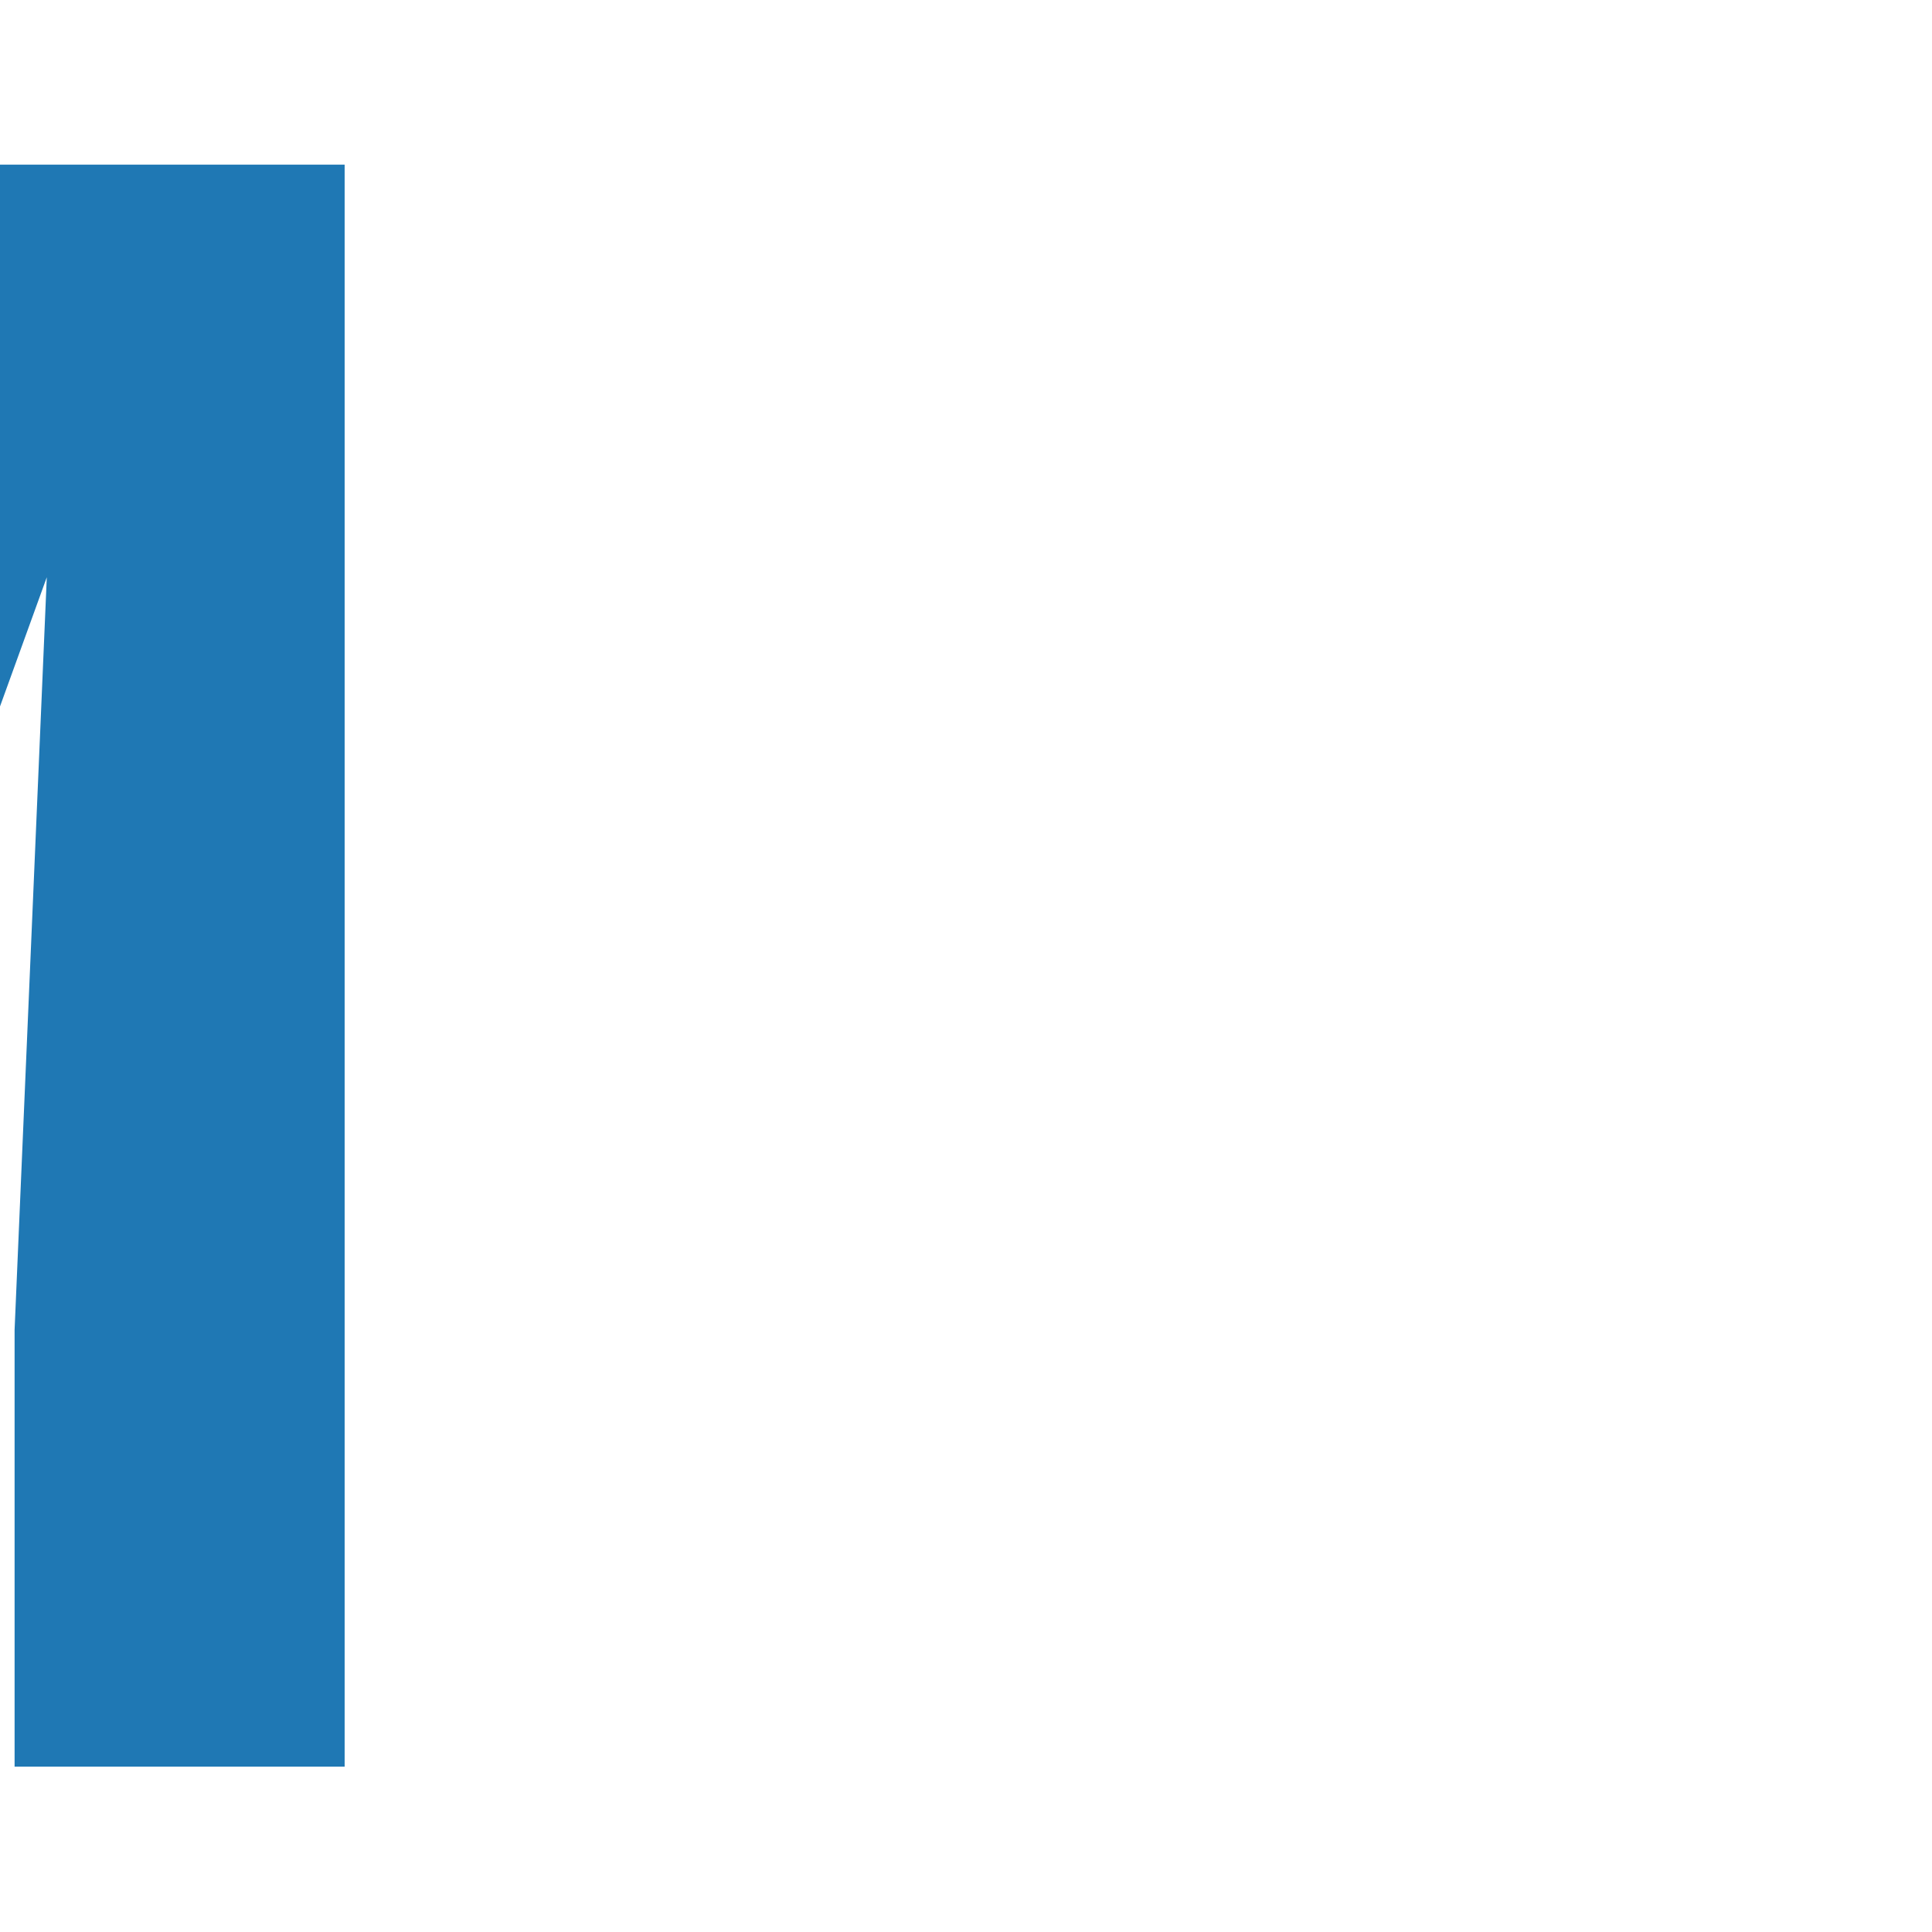
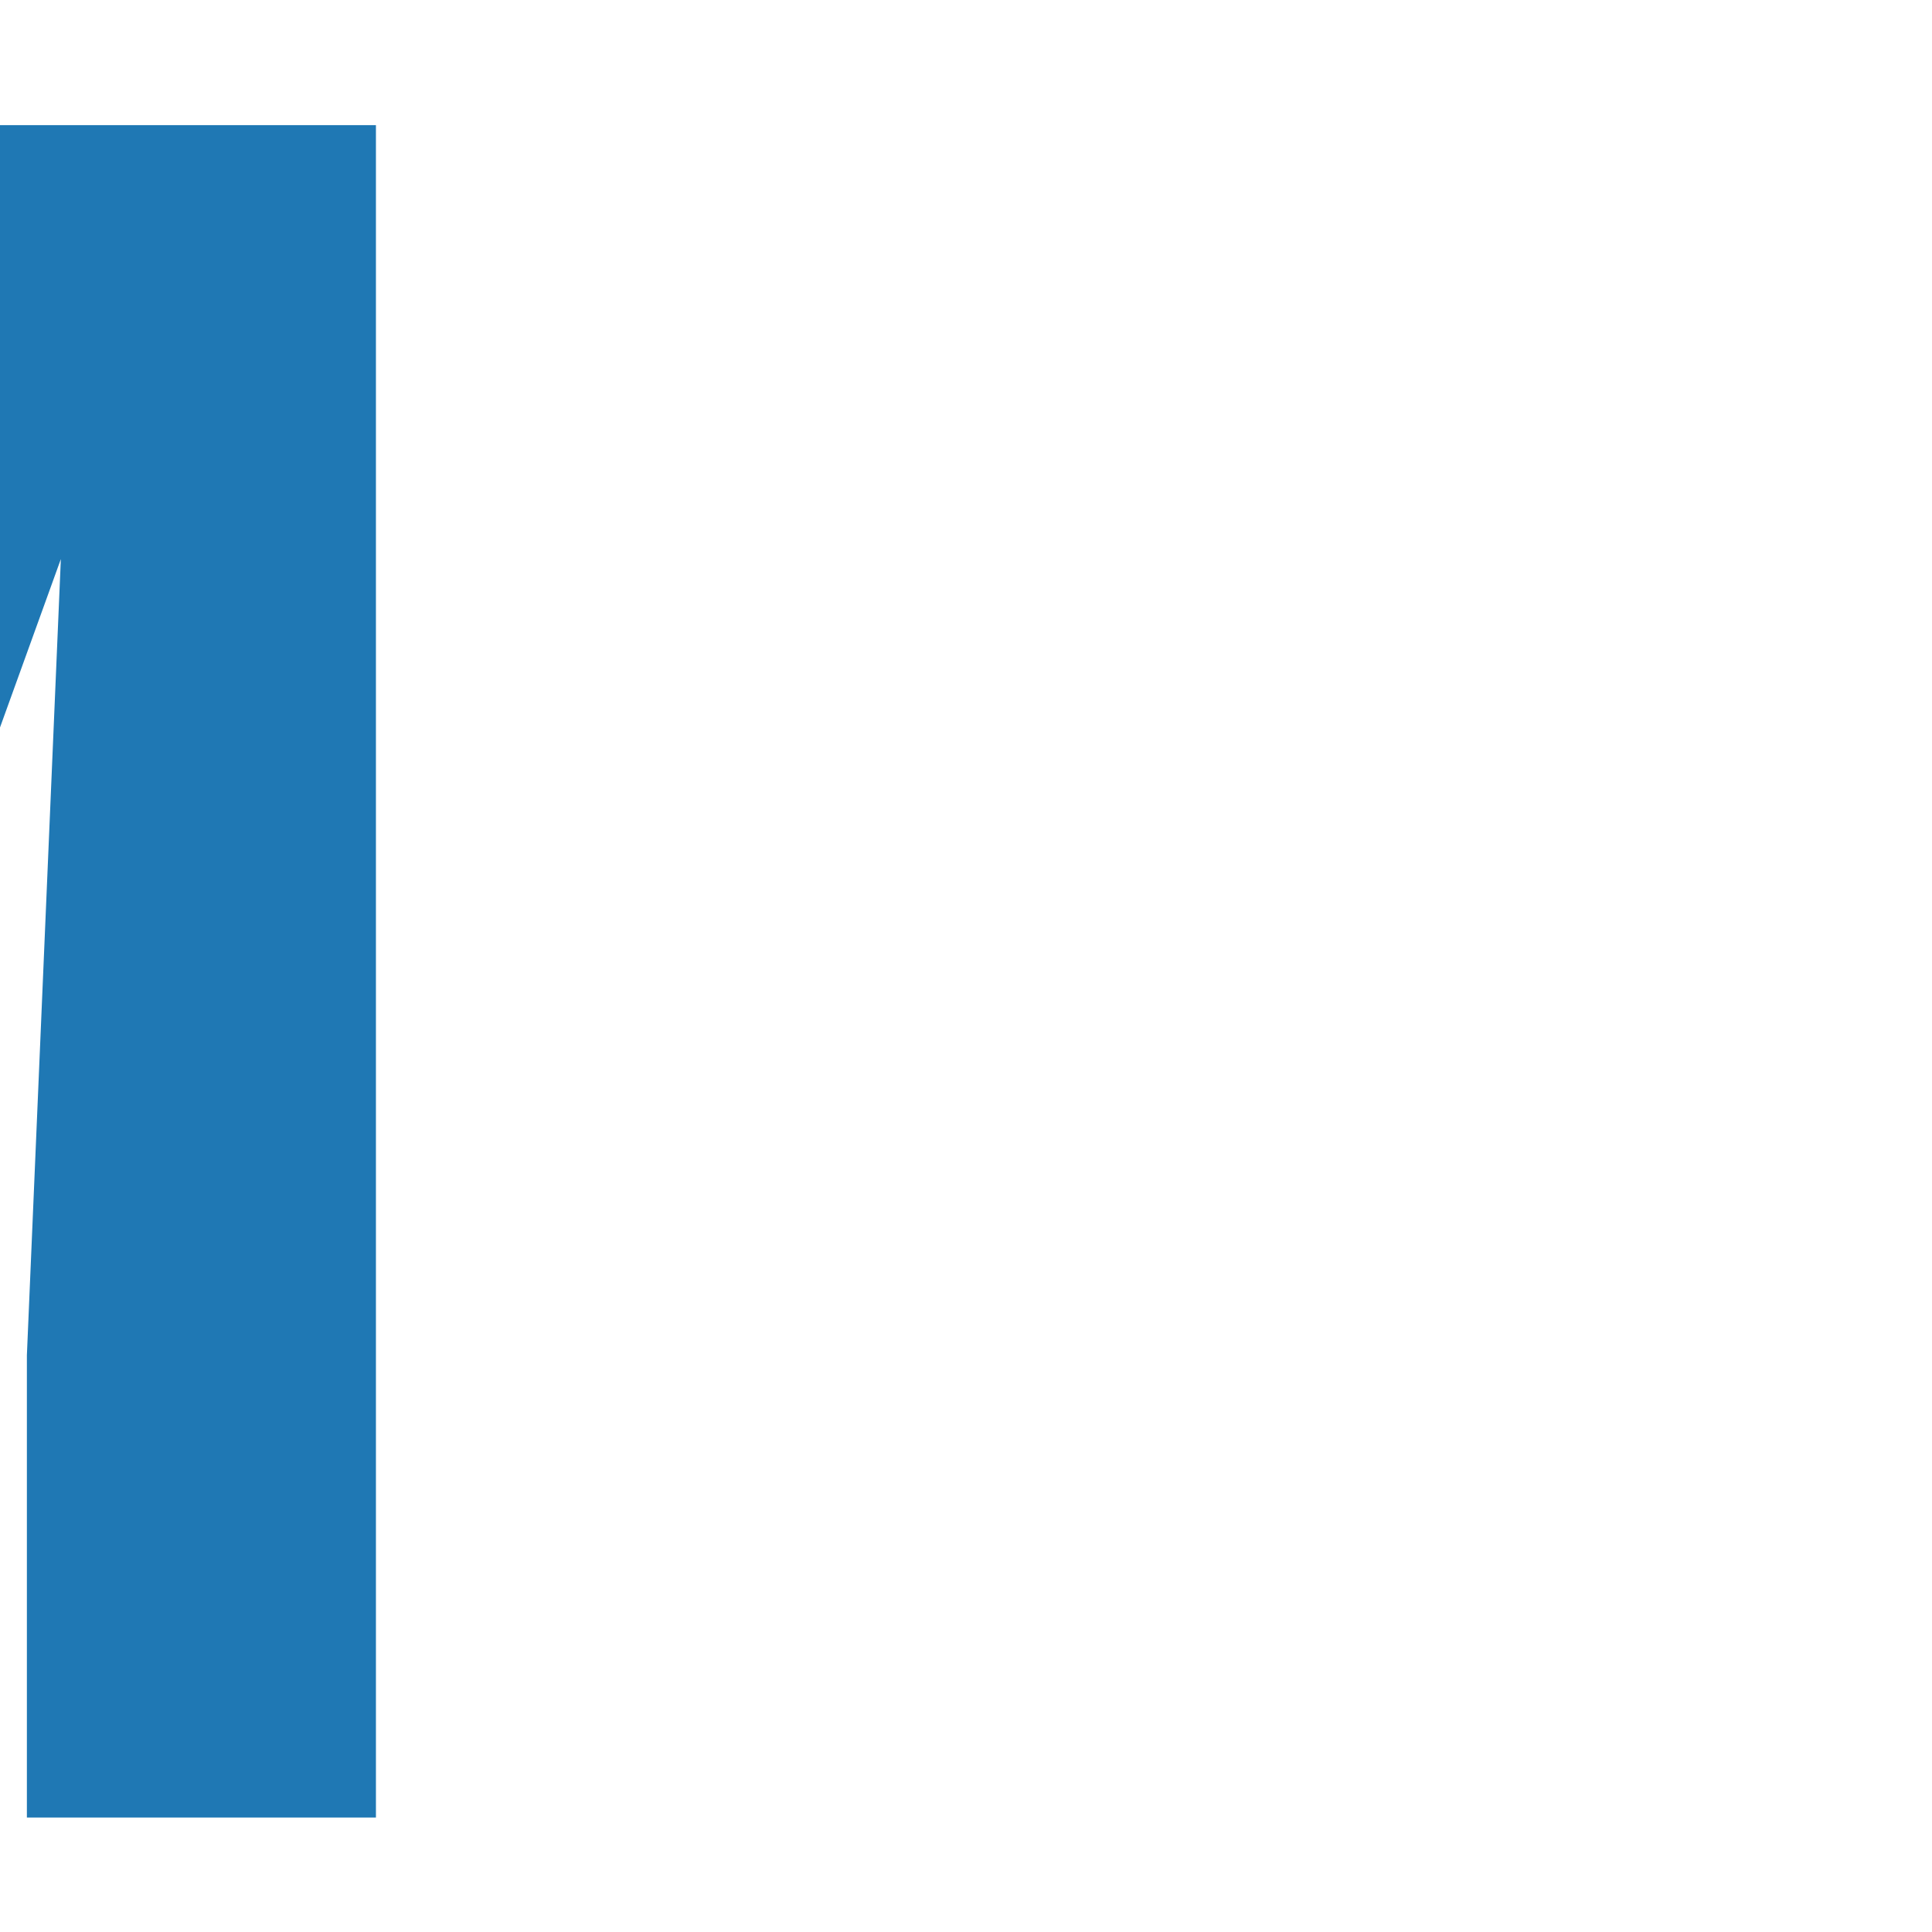
- <svg xmlns="http://www.w3.org/2000/svg" width="15" height="15" viewBox="0 0 15 15" id="svg2" version="1.1">
+ <svg xmlns="http://www.w3.org/2000/svg" width="16" height="16" viewBox="0 0 16 16" id="svg2" version="1.1">
  <defs id="defs4" />
-   <g id="layer1" transform="translate(0,-1037.362)">
-     <rect style="fill:#1f78b4;fill-opacity:0;stroke:none;stroke-opacity:1;opacity:1" id="rect4142" width="15.026" height="15.026" x="0" y="1037.336" />
-     <text xml:space="preserve" style="font-style:normal;font-weight:normal;font-size:17.484px;line-height:125%;font-family:sans-serif;text-align:center;letter-spacing:0px;word-spacing:0px;text-anchor:middle;fill:#1f78b4;fill-opacity:1;stroke:none;stroke-width:0.939px;stroke-linecap:butt;stroke-linejoin:miter;stroke-opacity:1;" x="7.509" y="1051.077" id="text4138">
-       <tspan id="tspan4140" x="7.509" y="1051.077" style="font-style:normal;font-variant:normal;font-weight:bold;font-stretch:normal;font-family:Roboto;-inkscape-font-specification:'Roboto Bold';text-align:center;text-anchor:middle;fill:#1f78b4;fill-opacity:1;stroke:none;stroke-width:0.939px;stroke-opacity:1;">M</tspan>
+   <g id="layer1" transform="translate(0,-1036.362)">
+     <rect style="opacity:1;fill:#1f78b4;fill-opacity:0;stroke:none;stroke-opacity:1" id="rect4142" width="15.026" height="15.026" x="0" y="1037.336" />
+     <text xml:space="preserve" style="font-style:normal;font-weight:normal;font-size:19.713px;line-height:125%;font-family:sans-serif;text-align:center;letter-spacing:0px;word-spacing:0px;text-anchor:middle;fill:#1f78b4;fill-opacity:1;stroke:none;stroke-width:0.939px;stroke-linecap:butt;stroke-linejoin:miter;stroke-opacity:1" x="8.558" y="1051.412" id="text4138">
+       <tspan id="tspan4140" x="8.558" y="1051.412" style="font-style:normal;font-variant:normal;font-weight:bold;font-stretch:normal;font-family:Roboto;-inkscape-font-specification:'Roboto Bold';text-align:center;text-anchor:middle;fill:#1f78b4;fill-opacity:1;stroke:none;stroke-width:0.939px;stroke-opacity:1">M</tspan>
    </text>
  </g>
</svg>
